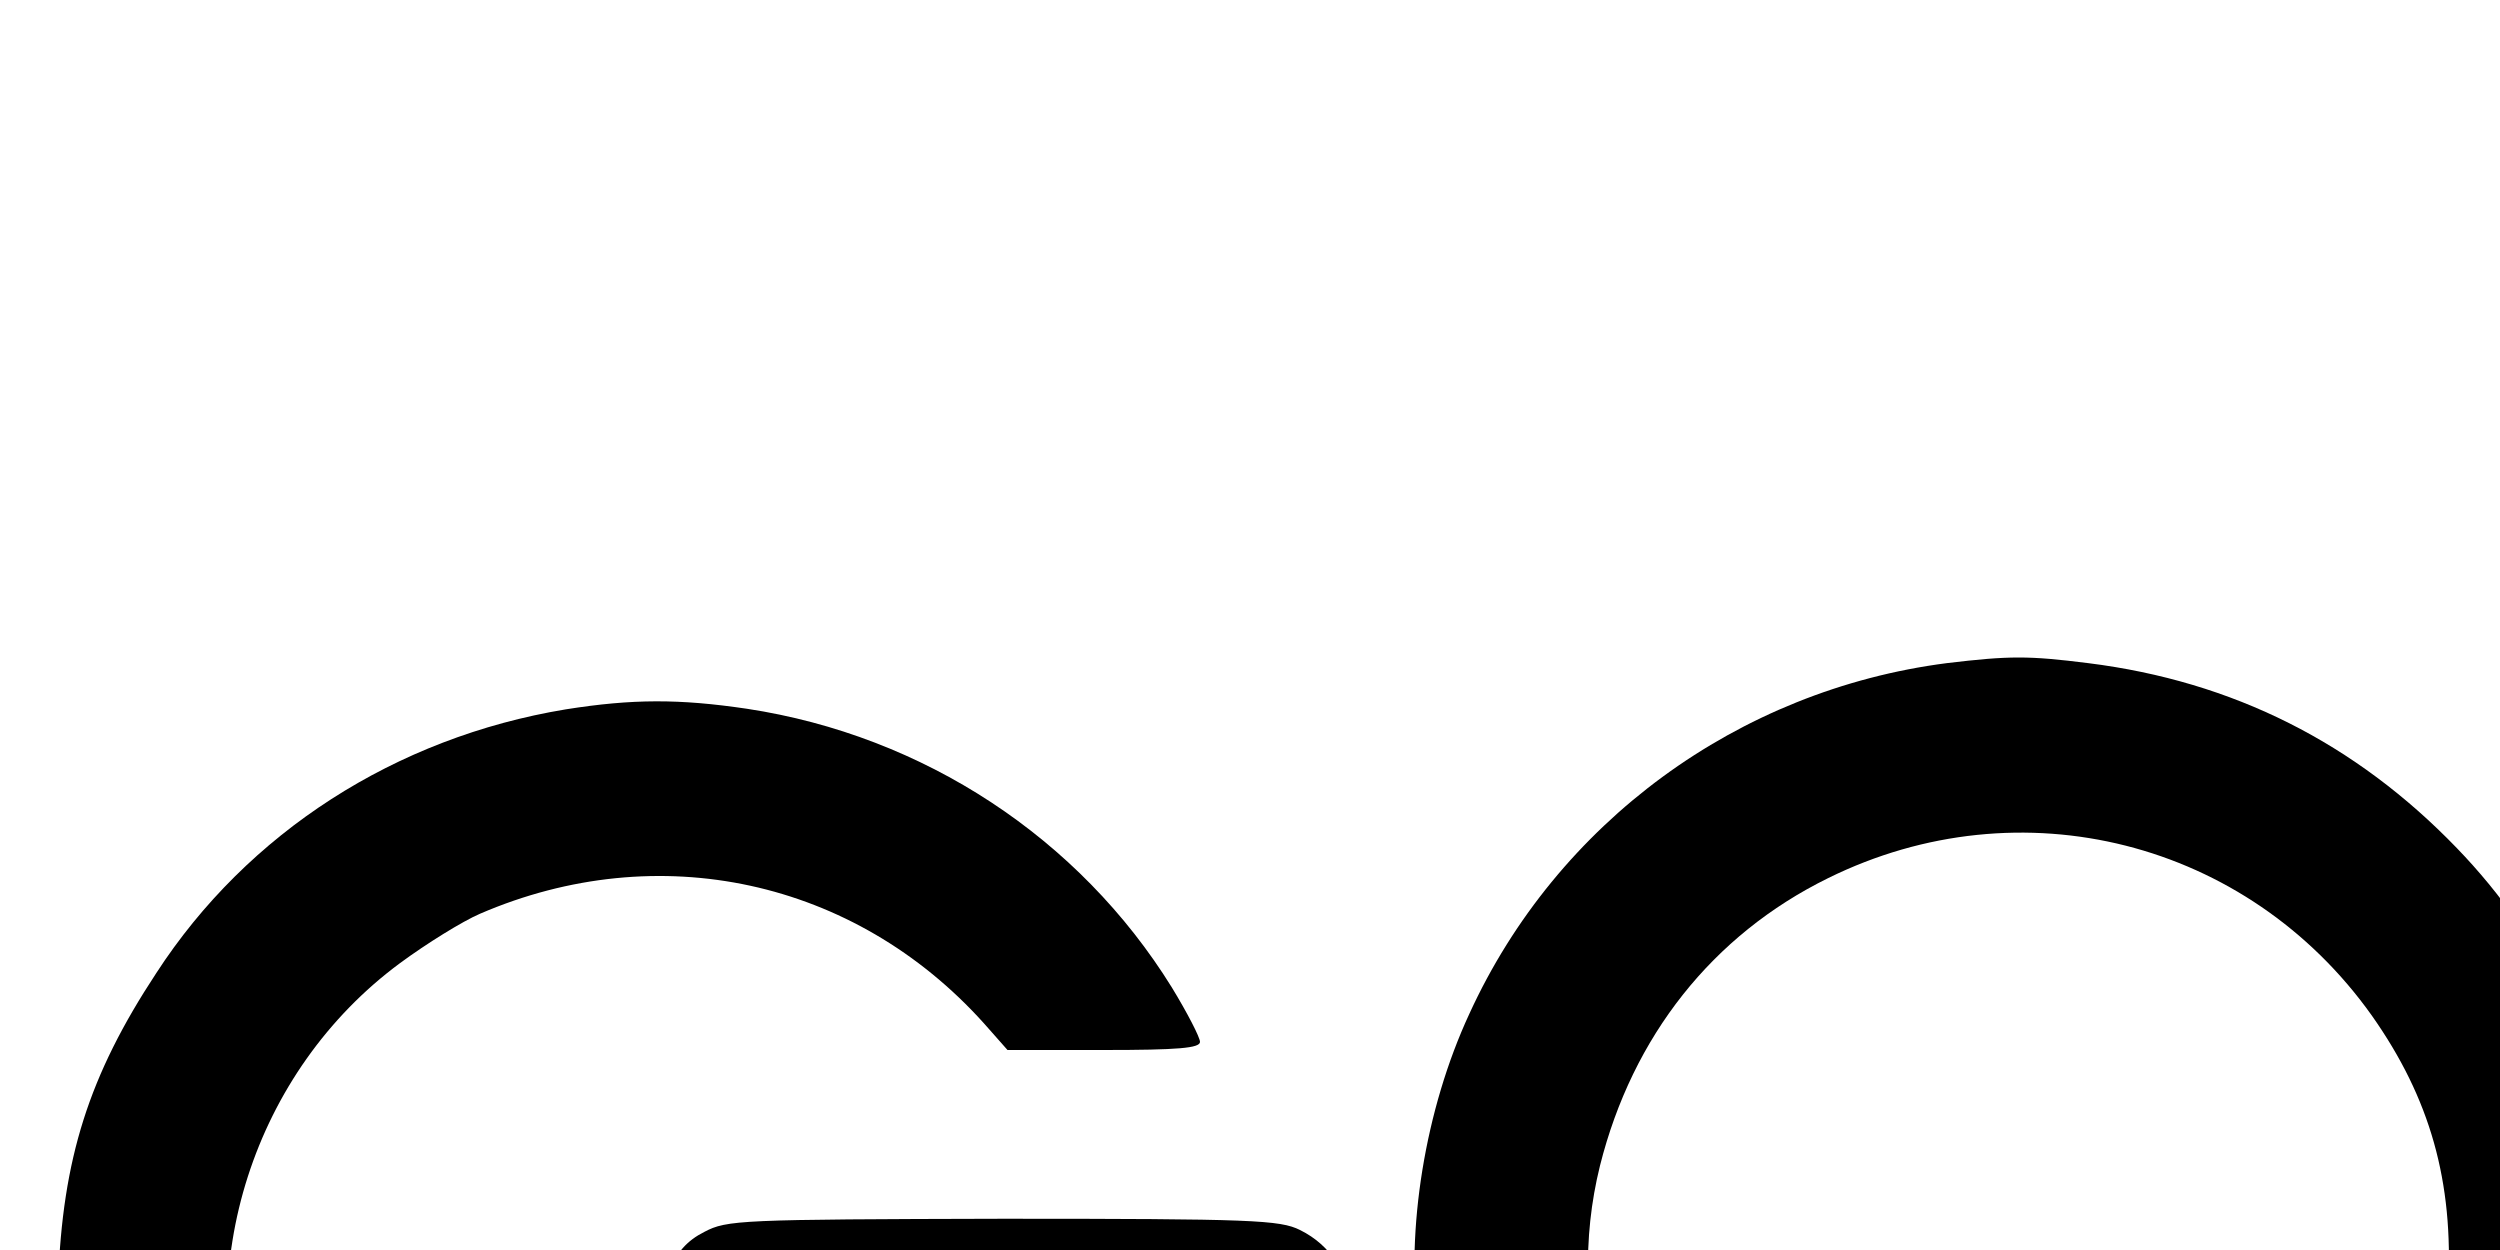
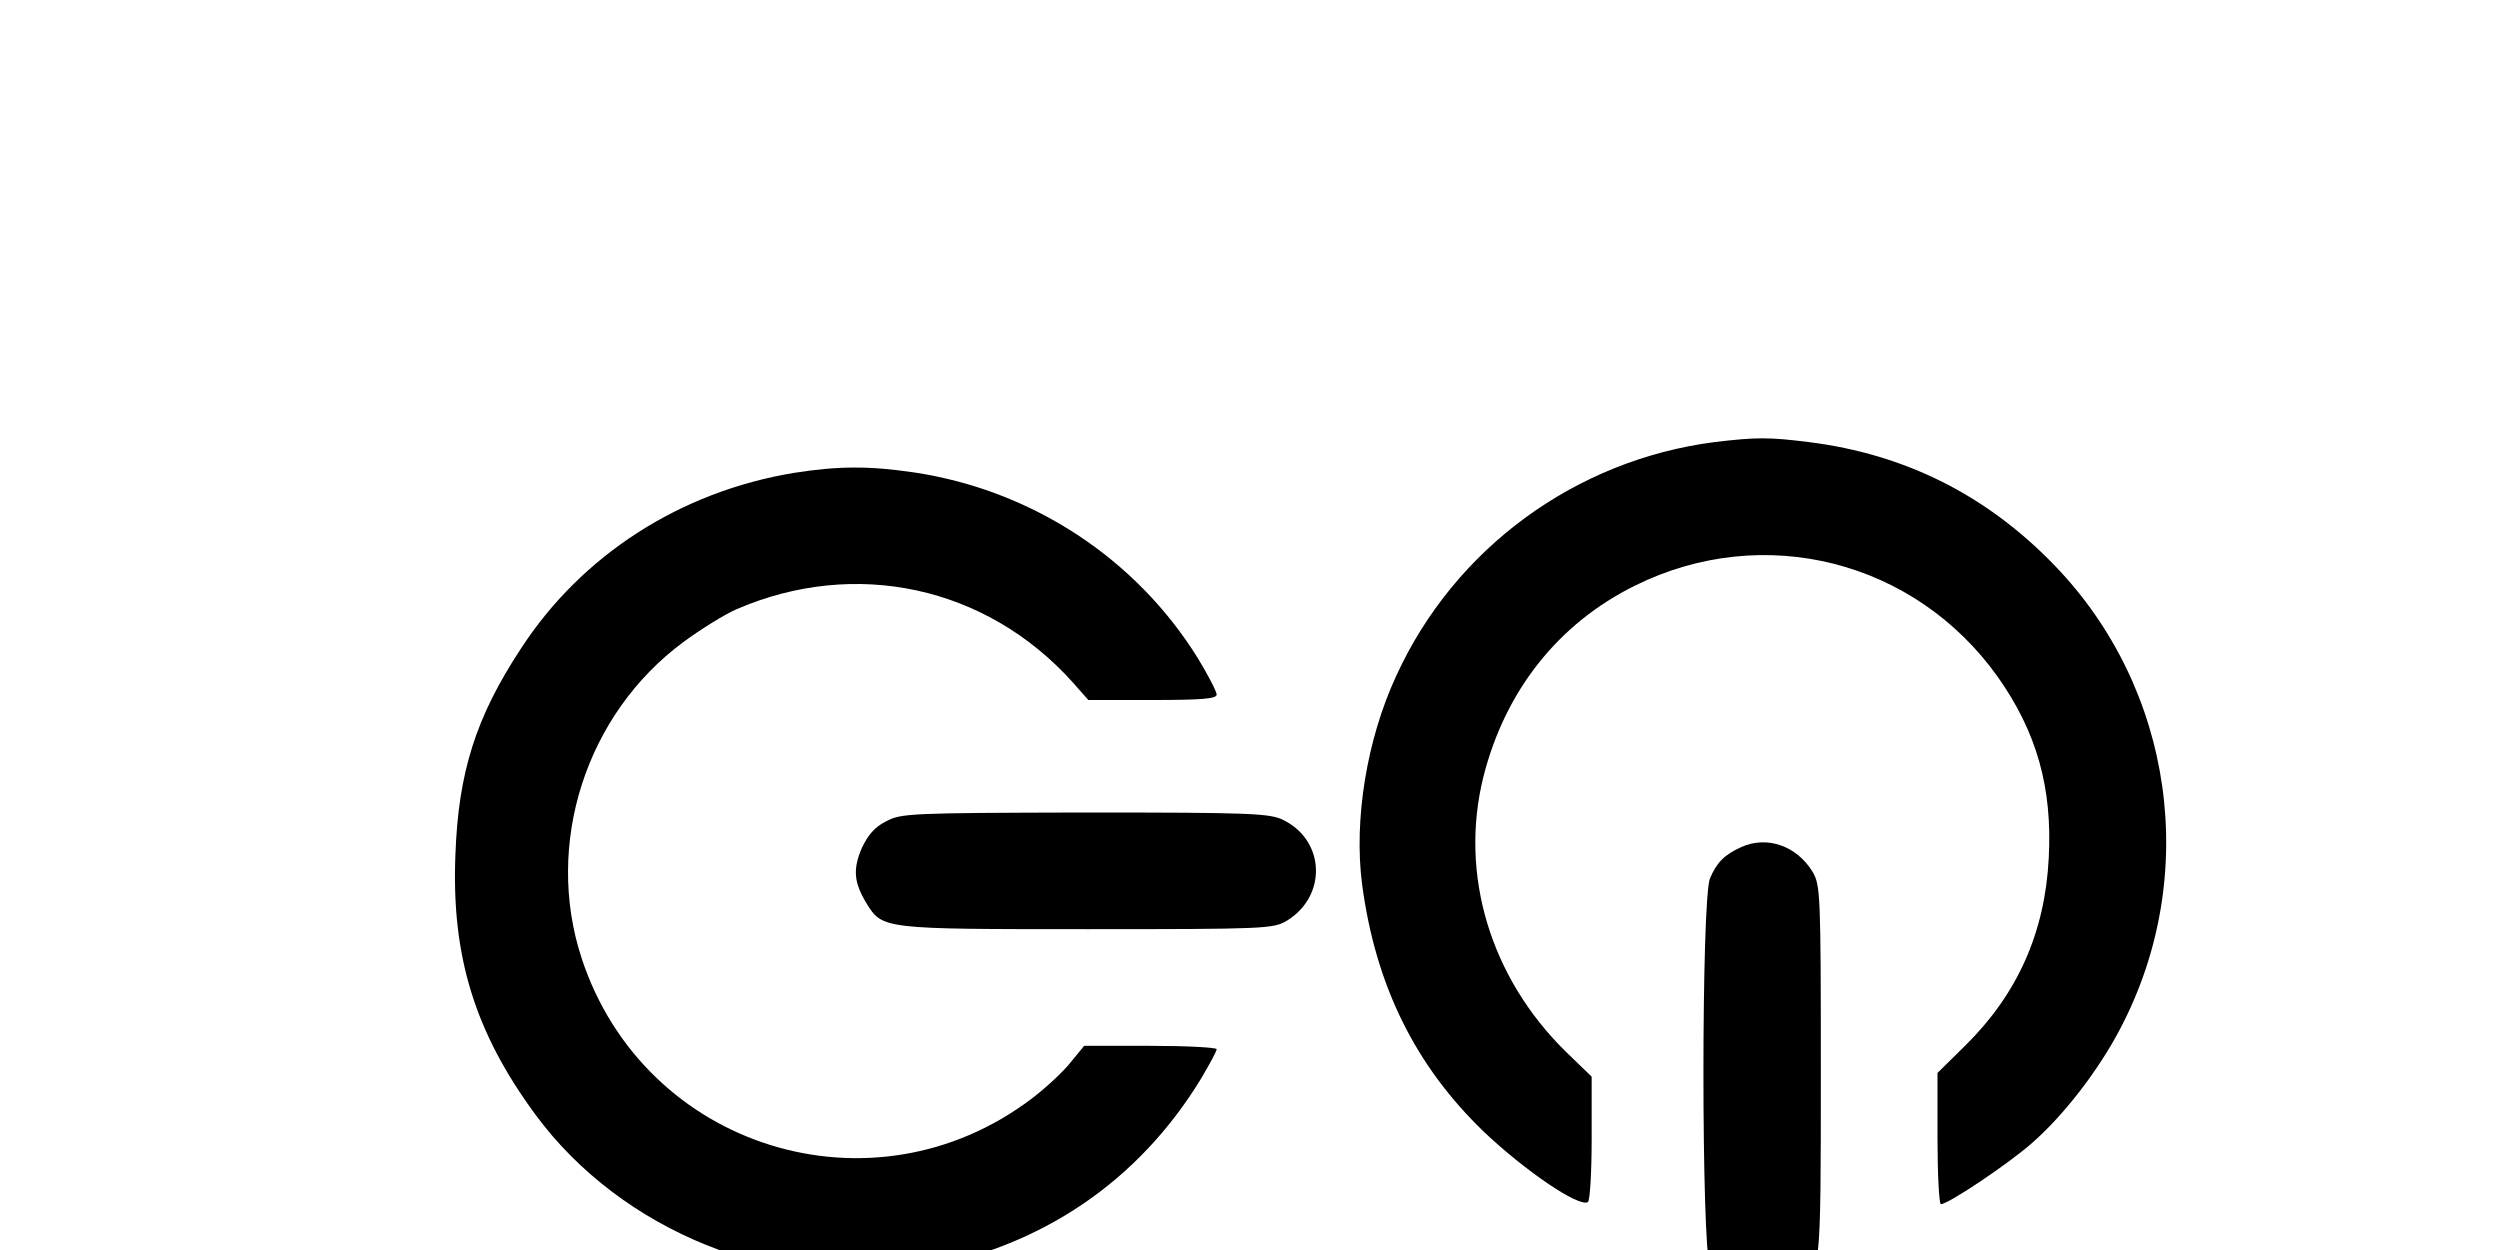
- <svg xmlns="http://www.w3.org/2000/svg" version="1.0" width="200pt" height="100pt" viewBox="0 0 400 200" preserveAspectRatio="xMidYMid meet">
+ <svg xmlns="http://www.w3.org/2000/svg" version="1.0" width="200pt" height="100pt" viewBox="0 0 400 300" preserveAspectRatio="xMidYMid meet">
  <g transform="translate(0,432) scale(0.1,-0.1)" fill="#000000" stroke="none">
    <path d="M3115 3259 c-334 -43 -624 -255 -764 -561 -71 -153 -102 -346 -82 -500 32 -242 127 -435 292 -594 98 -93 228 -182 250 -169 5 4 9 72 9 153 l0 148 -61 59 c-182 178 -257 426 -199 660 52 207 180 369 365 460 308 152 671 60 870 -220 93 -132 131 -265 122 -434 -9 -179 -75 -327 -201 -451 l-66 -65 0 -157 c0 -87 4 -158 8 -158 18 0 161 96 218 146 77 67 161 176 213 276 192 366 128 815 -158 1111 -162 168 -358 267 -590 296 -95 12 -126 12 -226 0z" />
    <path d="M905 3185 c-272 -45 -509 -197 -655 -422 -108 -164 -150 -297 -157 -494 -10 -244 47 -427 192 -624 206 -280 581 -431 920 -371 294 52 527 210 678 458 20 34 37 65 37 70 0 4 -72 8 -159 8 l-159 0 -32 -39 c-17 -22 -59 -61 -93 -87 -383 -291 -931 -120 -1081 336 -90 274 10 586 244 759 42 31 100 67 128 79 285 123 599 55 806 -175 l38 -43 154 0 c119 0 154 3 154 13 0 7 -20 46 -45 87 -148 239 -397 403 -680 446 -108 16 -183 16 -290 -1z" />
    <path d="M1127 2349 c-28 -14 -44 -33 -59 -65 -21 -50 -19 -81 11 -131 39 -63 37 -63 530 -63 427 0 447 1 479 20 97 59 93 192 -8 242 -32 16 -76 18 -475 18 -422 -1 -442 -2 -478 -21z" />
    <path d="M3179 2287 c-40 -18 -59 -37 -75 -75 -21 -50 -21 -883 0 -933 35 -85 140 -113 210 -58 56 44 56 40 56 526 0 429 -1 449 -20 481 -38 62 -109 87 -171 59z" />
  </g>
</svg>
